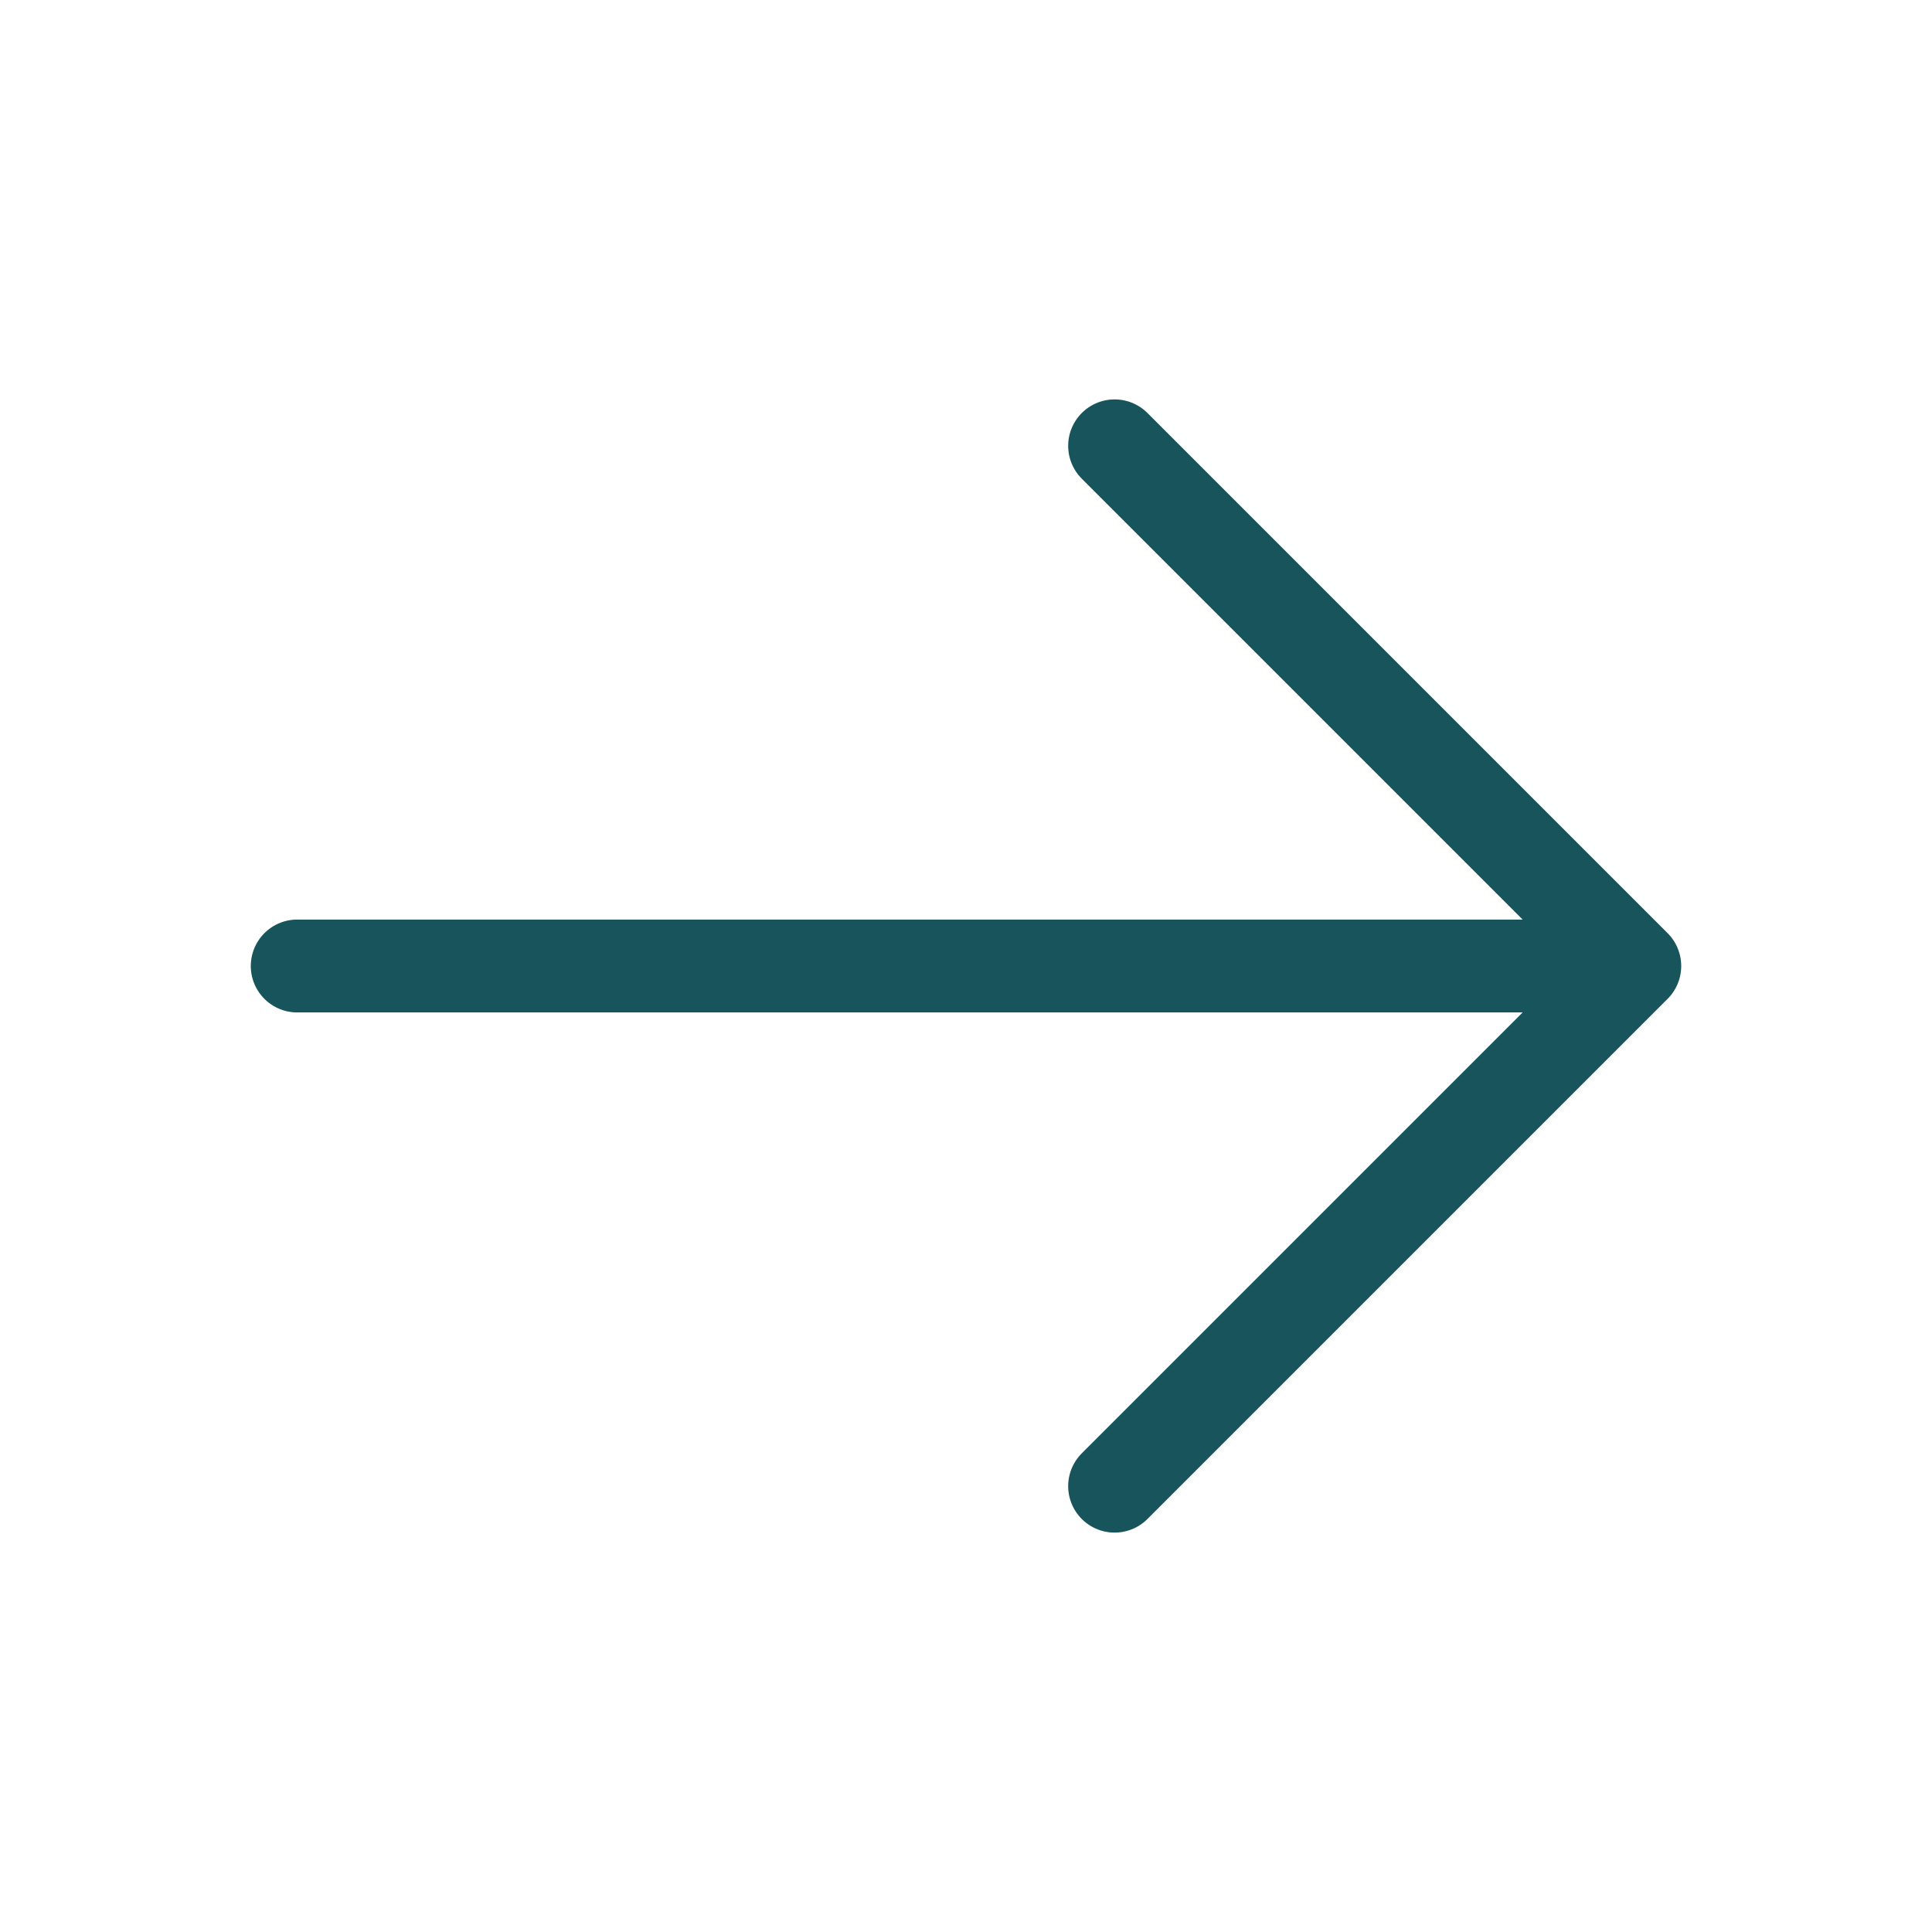
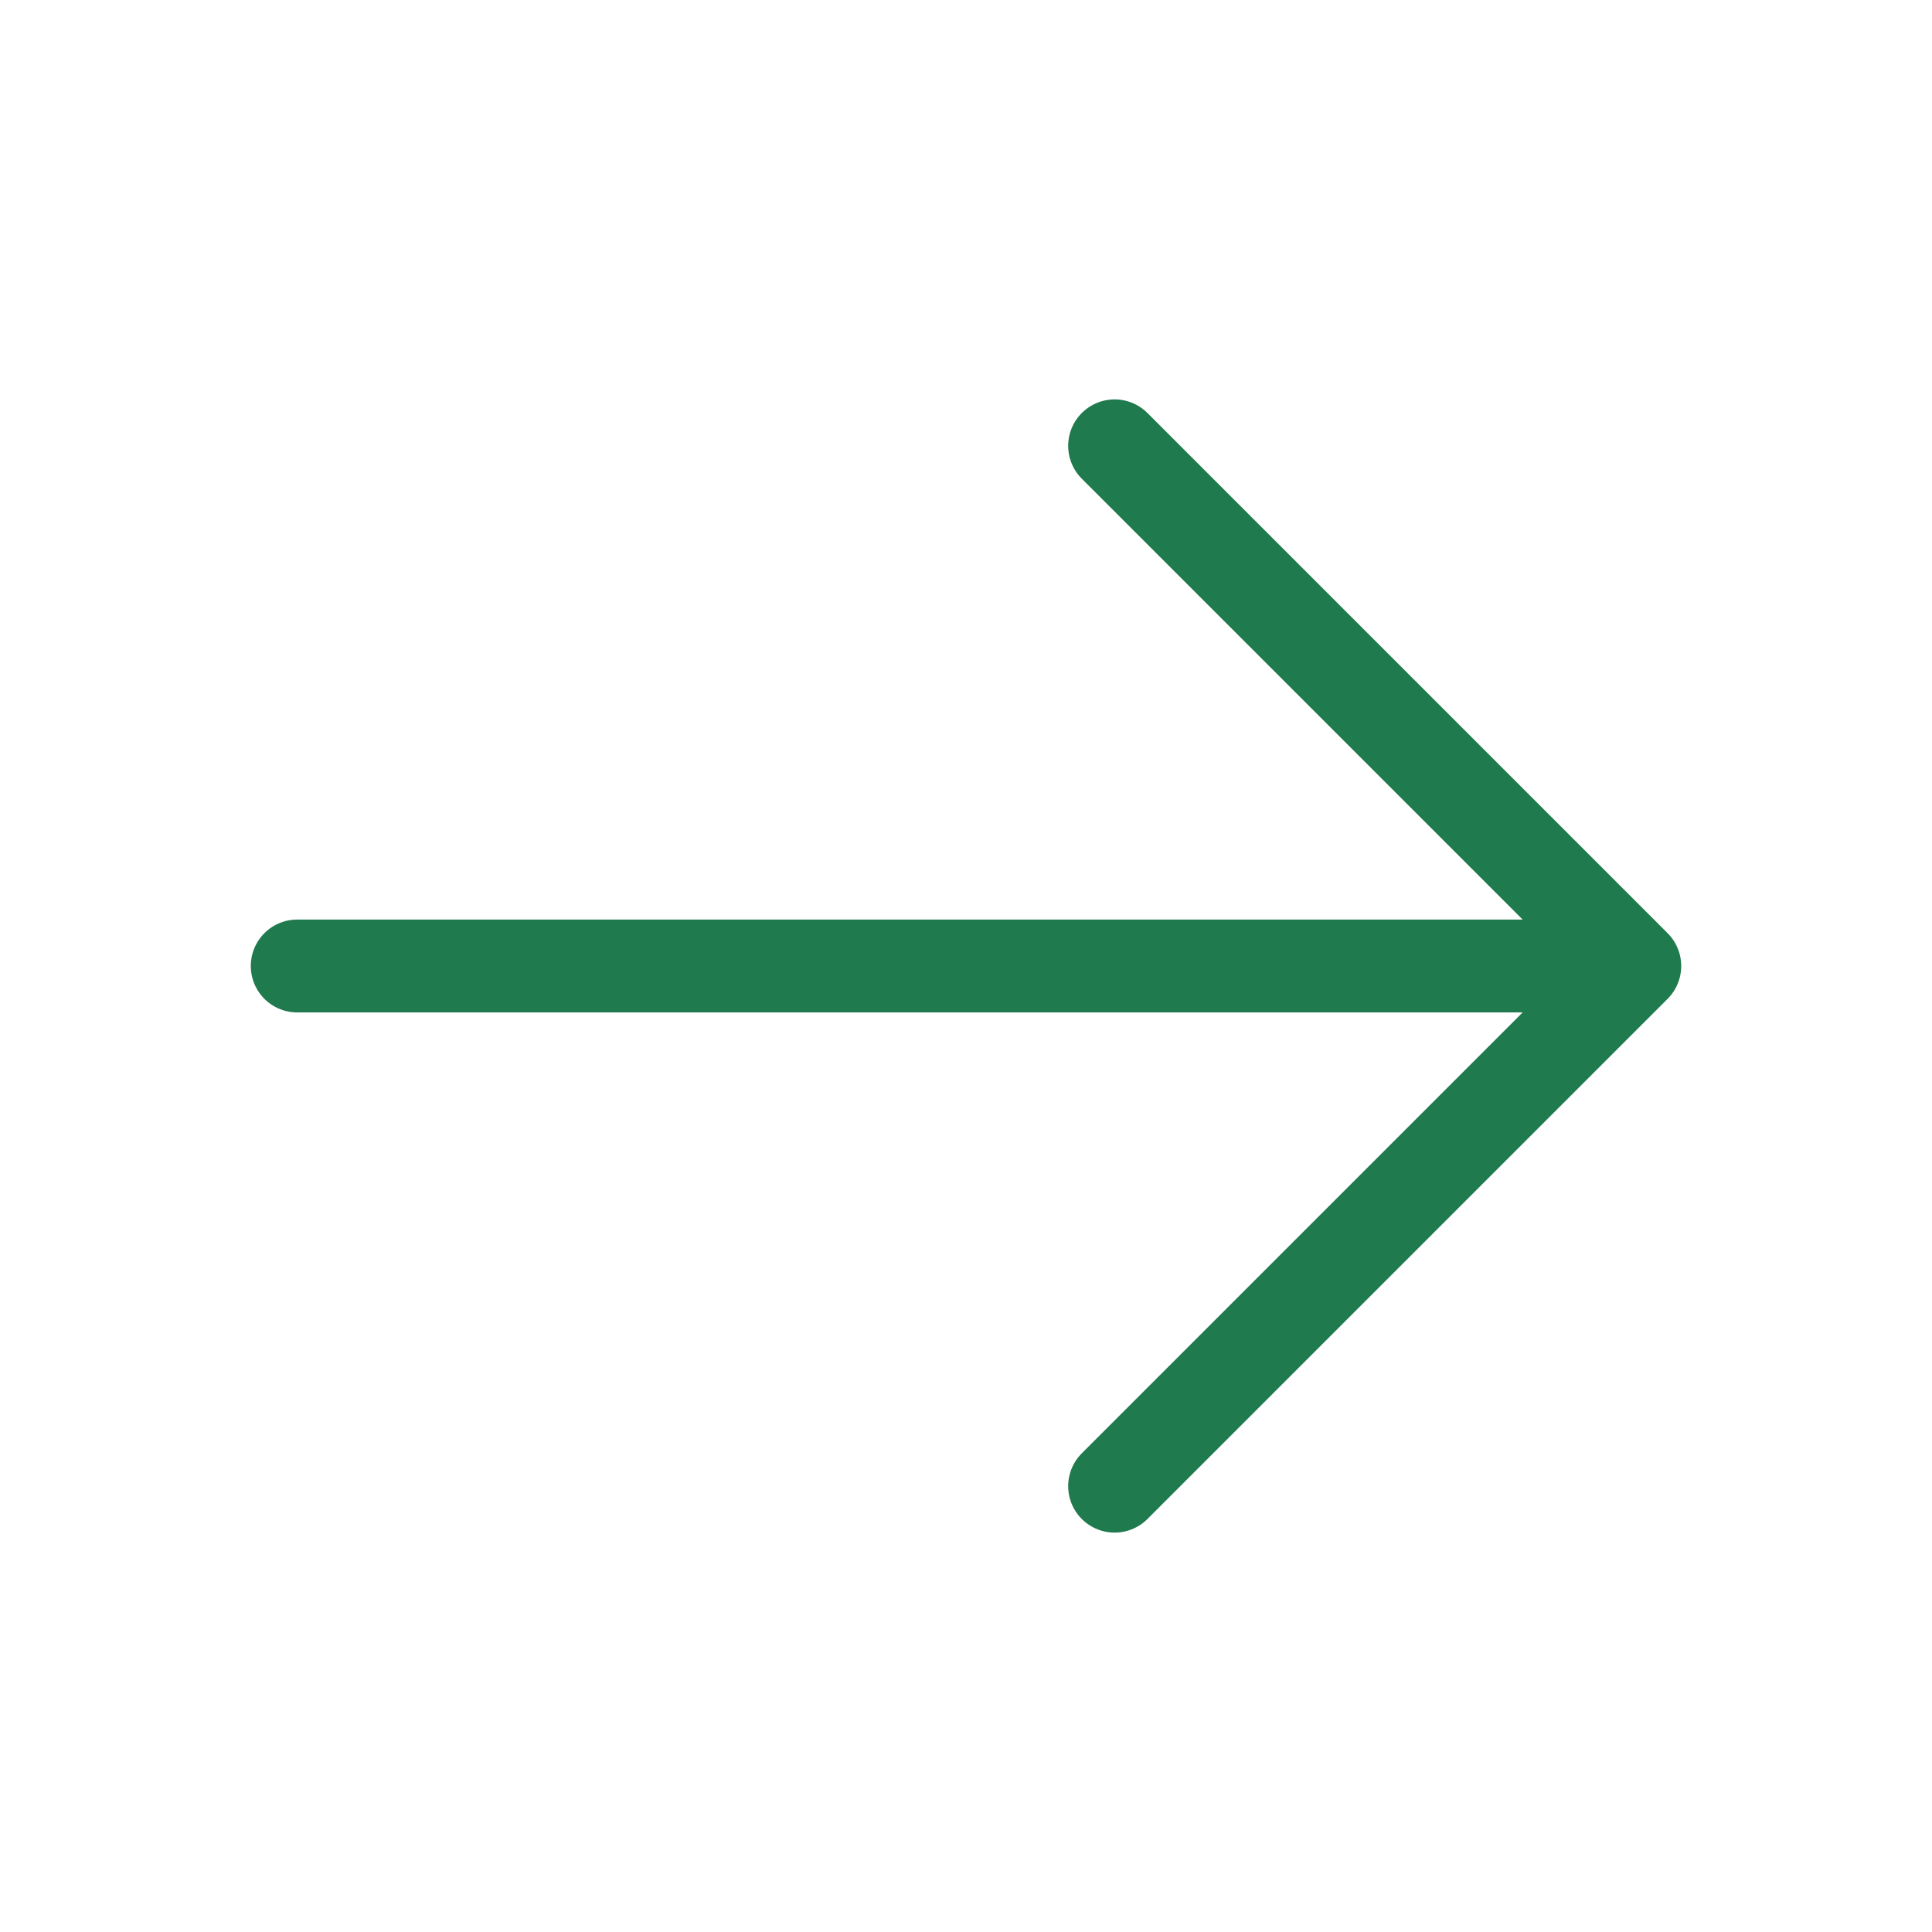
- <svg xmlns="http://www.w3.org/2000/svg" width="48" height="48" viewBox="-1 -1 26 26" fill="none" stroke="#17545b" stroke-width="1.25" stroke-linecap="round" stroke-linejoin="round">
+ <svg xmlns="http://www.w3.org/2000/svg" width="48" height="48" viewBox="-1 -1 26 26" fill="none" stroke="#1f7a4d" stroke-width="1.25" stroke-linecap="round" stroke-linejoin="round">
  <path d="M3 12h18M14 5l7 7-7 7" />
</svg>
